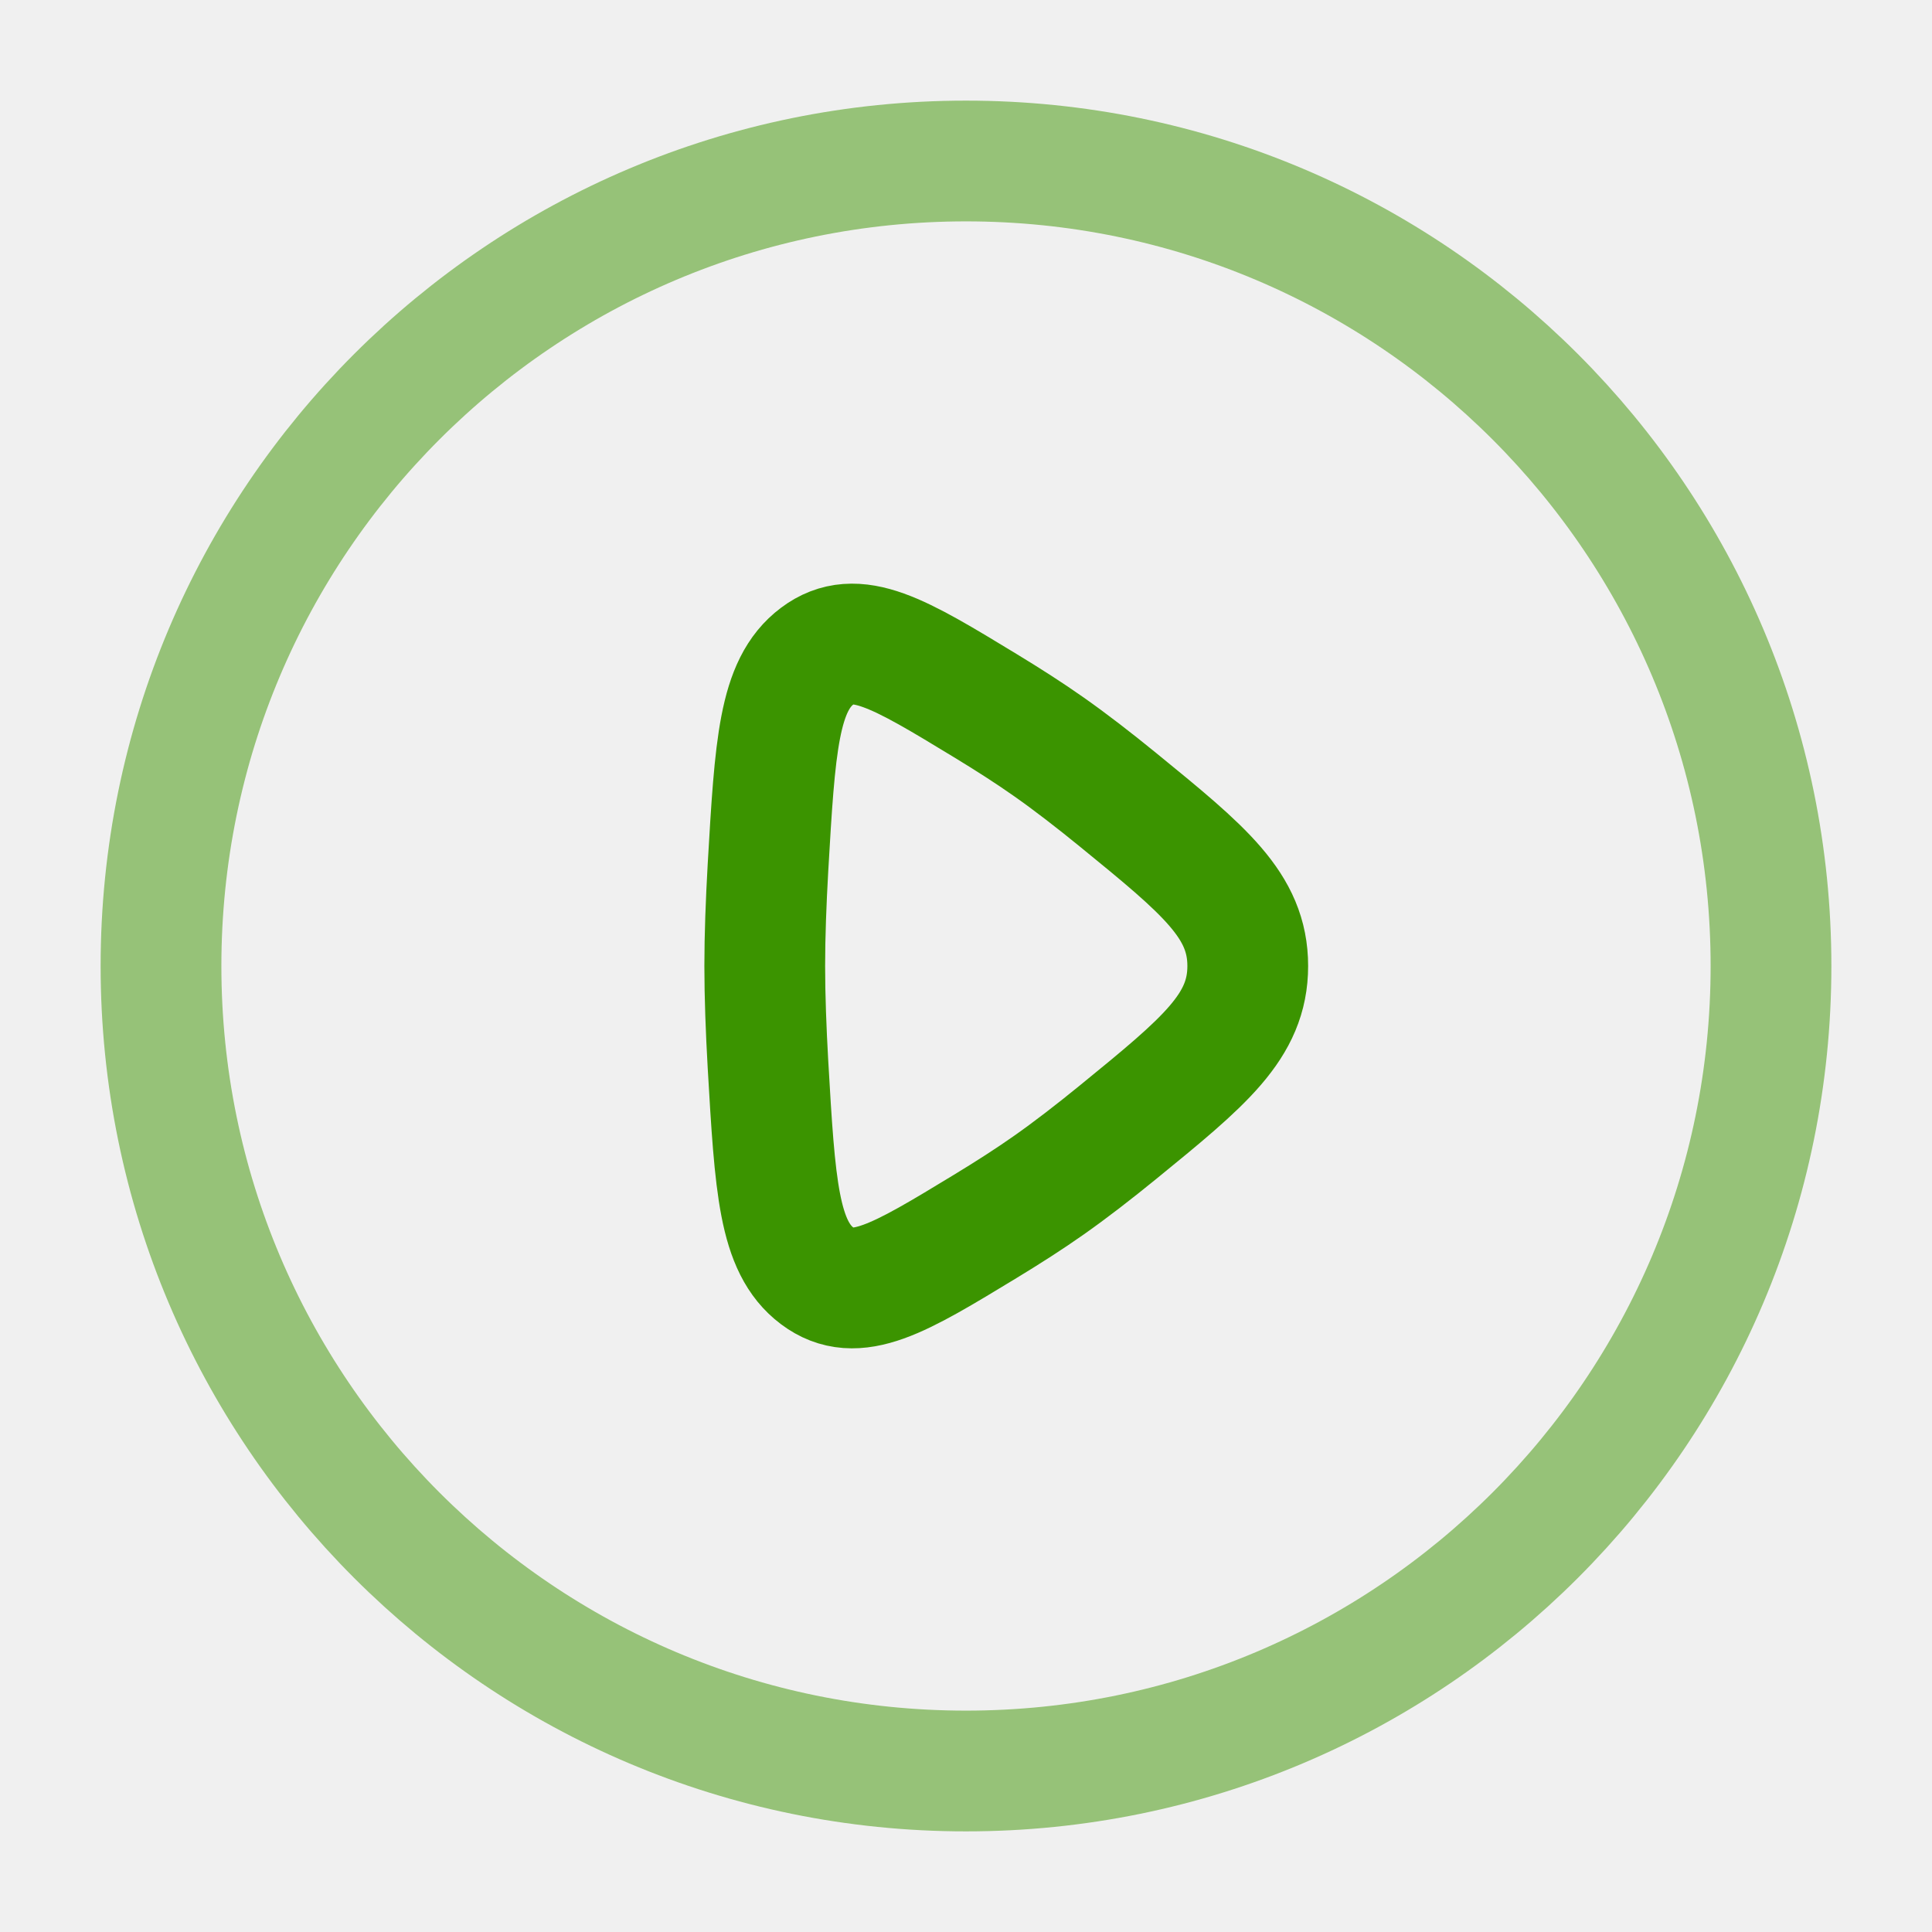
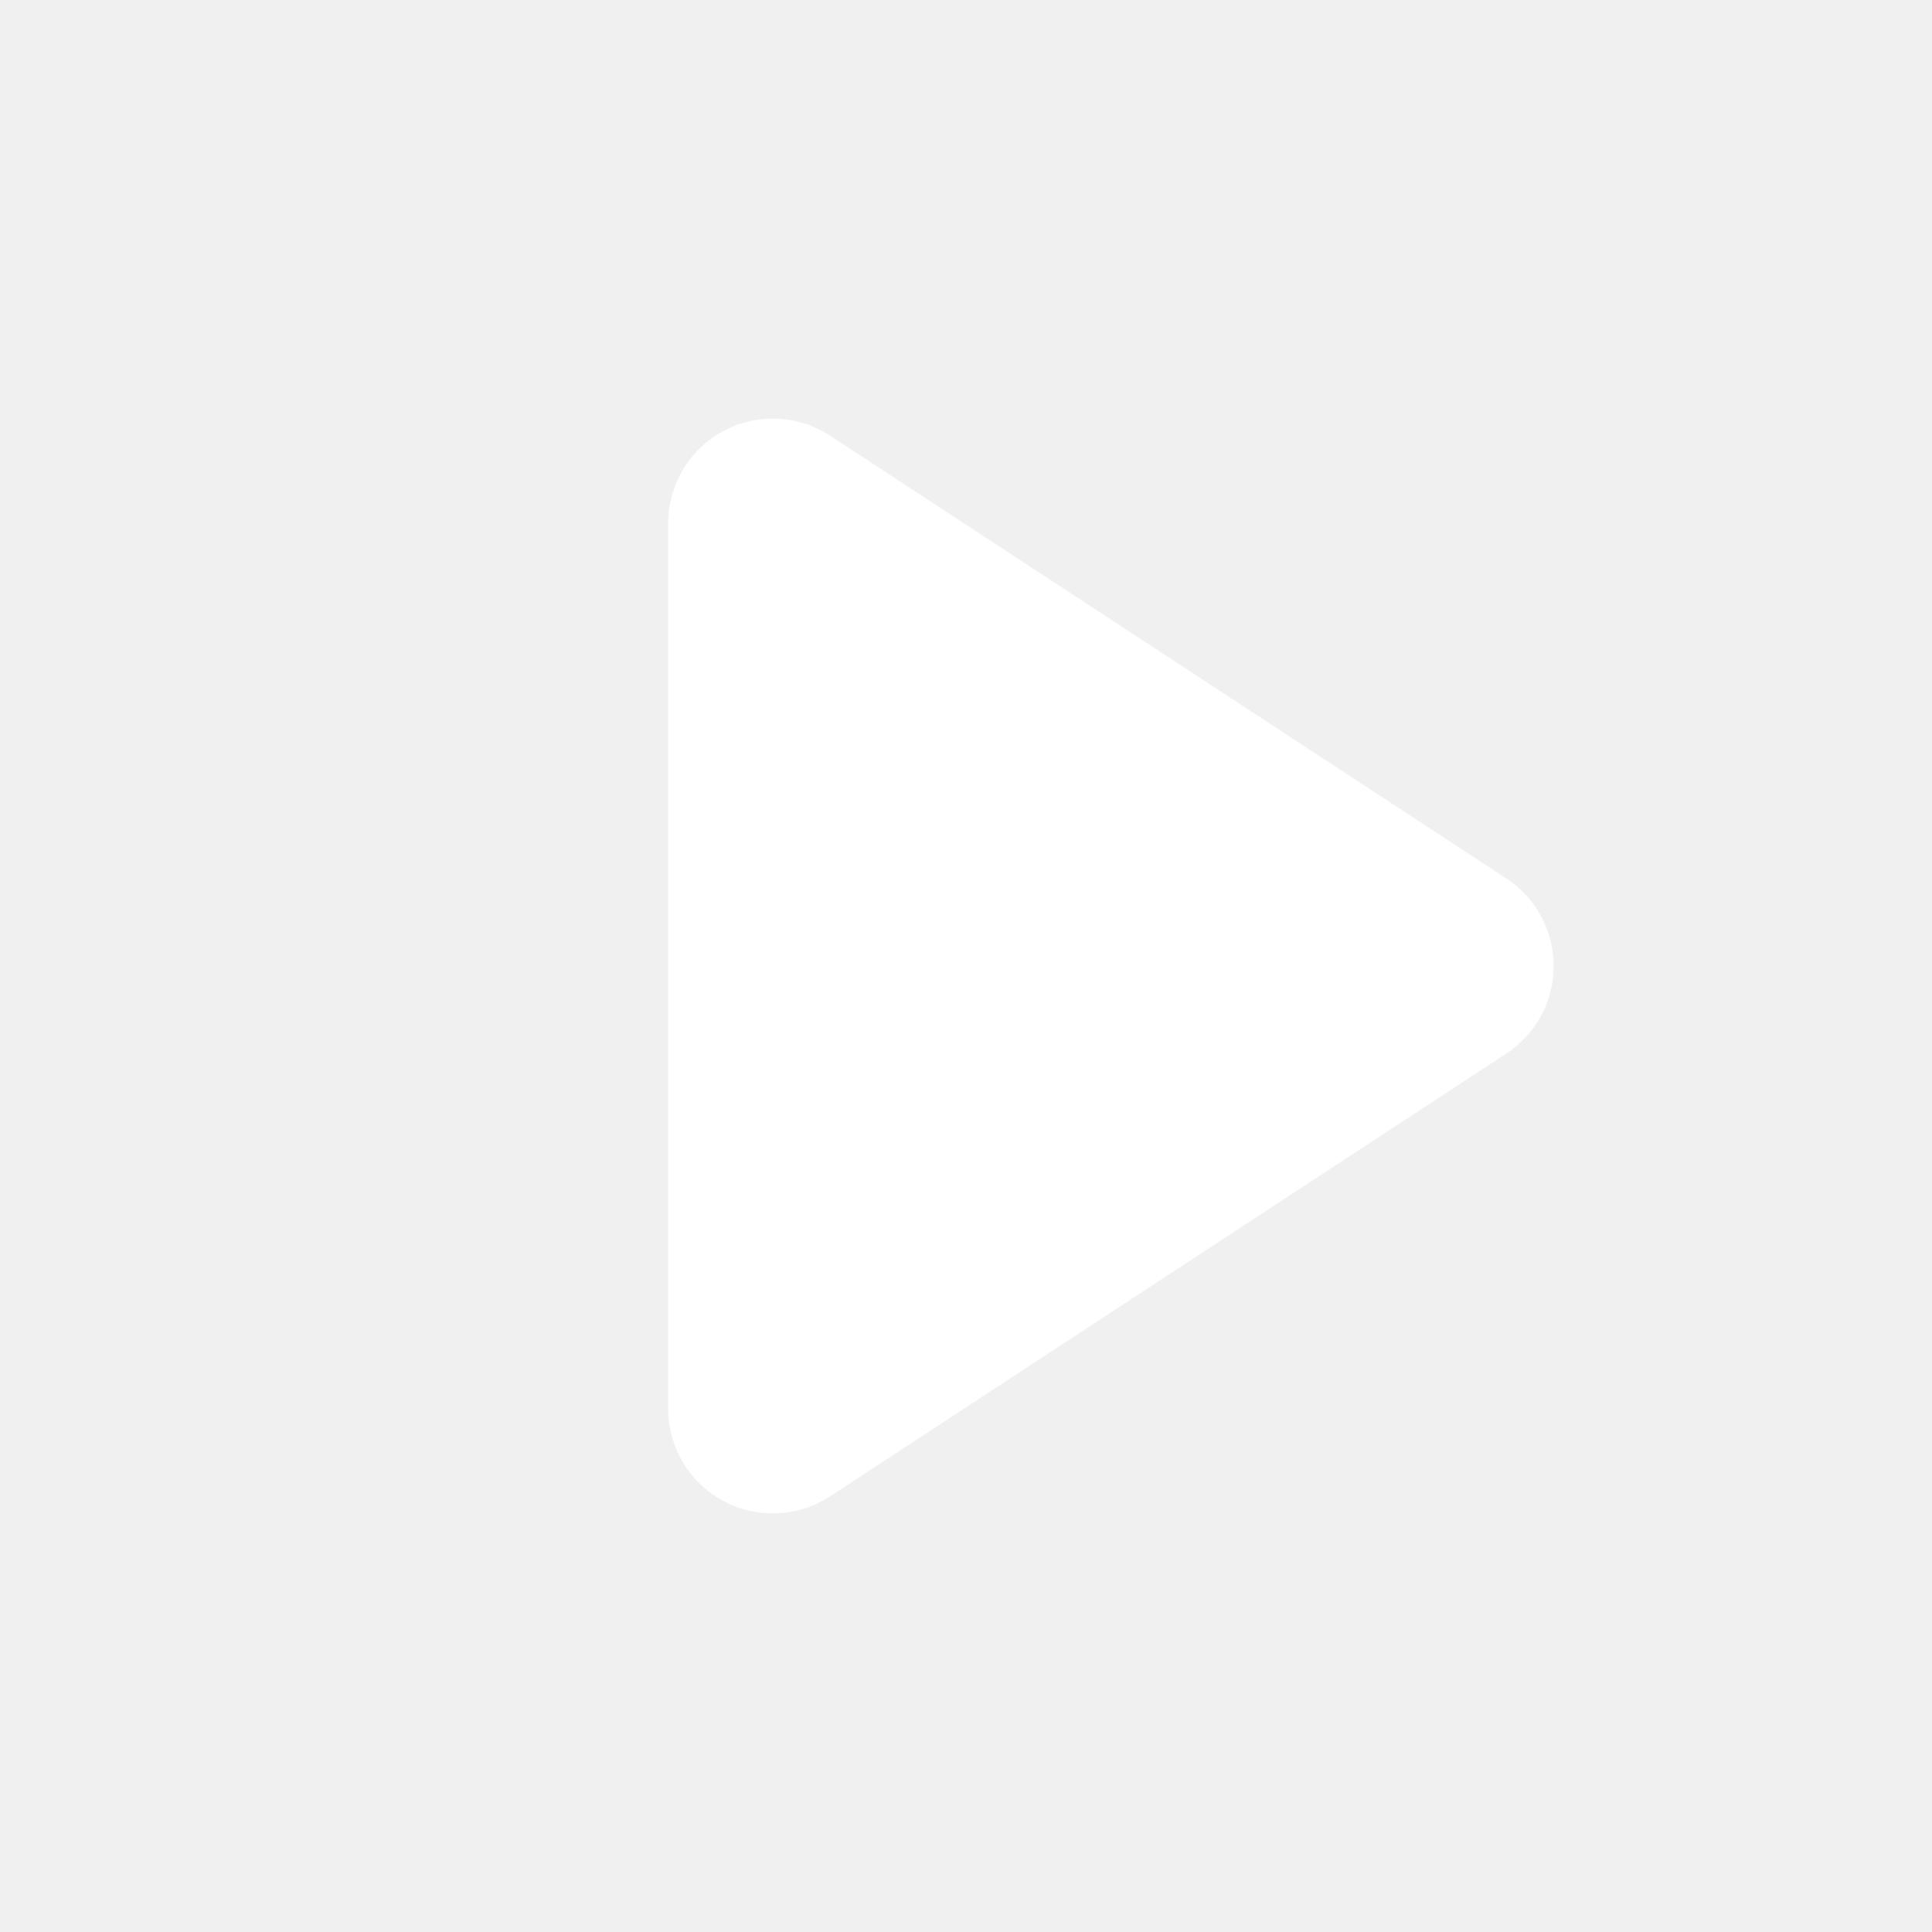
- <svg xmlns="http://www.w3.org/2000/svg" width="800px" height="800px" viewBox="0 0 24 24" fill="none">
-   <g id="SVGRepo_bgCarrier" stroke-width="0" />
-   <g id="SVGRepo_tracerCarrier" stroke-linecap="round" stroke-linejoin="round" />
-   <g id="SVGRepo_iconCarrier">
-     <circle opacity="0.5" cx="12" cy="12" r="10" stroke="#3b9400" stroke-width="1.5" />
-     <path d="M13.888 9.935C14.963 10.812 15.5 11.25 15.5 12C15.5 12.75 14.963 13.188 13.888 14.065C13.591 14.307 13.297 14.535 13.026 14.725C12.789 14.892 12.52 15.064 12.242 15.233C11.169 15.885 10.633 16.211 10.152 15.85C9.671 15.489 9.628 14.734 9.54 13.222C9.516 12.795 9.5 12.376 9.5 12C9.5 11.624 9.516 11.205 9.54 10.778C9.628 9.266 9.671 8.511 10.152 8.15C10.633 7.789 11.169 8.115 12.242 8.767C12.52 8.936 12.789 9.108 13.026 9.275C13.297 9.465 13.591 9.693 13.888 9.935Z" stroke="#3b9400" stroke-width="1.5" />
-   </g>
+ <svg xmlns="http://www.w3.org/2000/svg" viewBox="0 0 24 24" width="24" height="24">
+   <path d="M9.6 6.5v11L18 12z" fill="#FFFFFF" stroke="#FFFFFF" stroke-width="2.6" stroke-linejoin="round" stroke-linecap="round" />
</svg>
